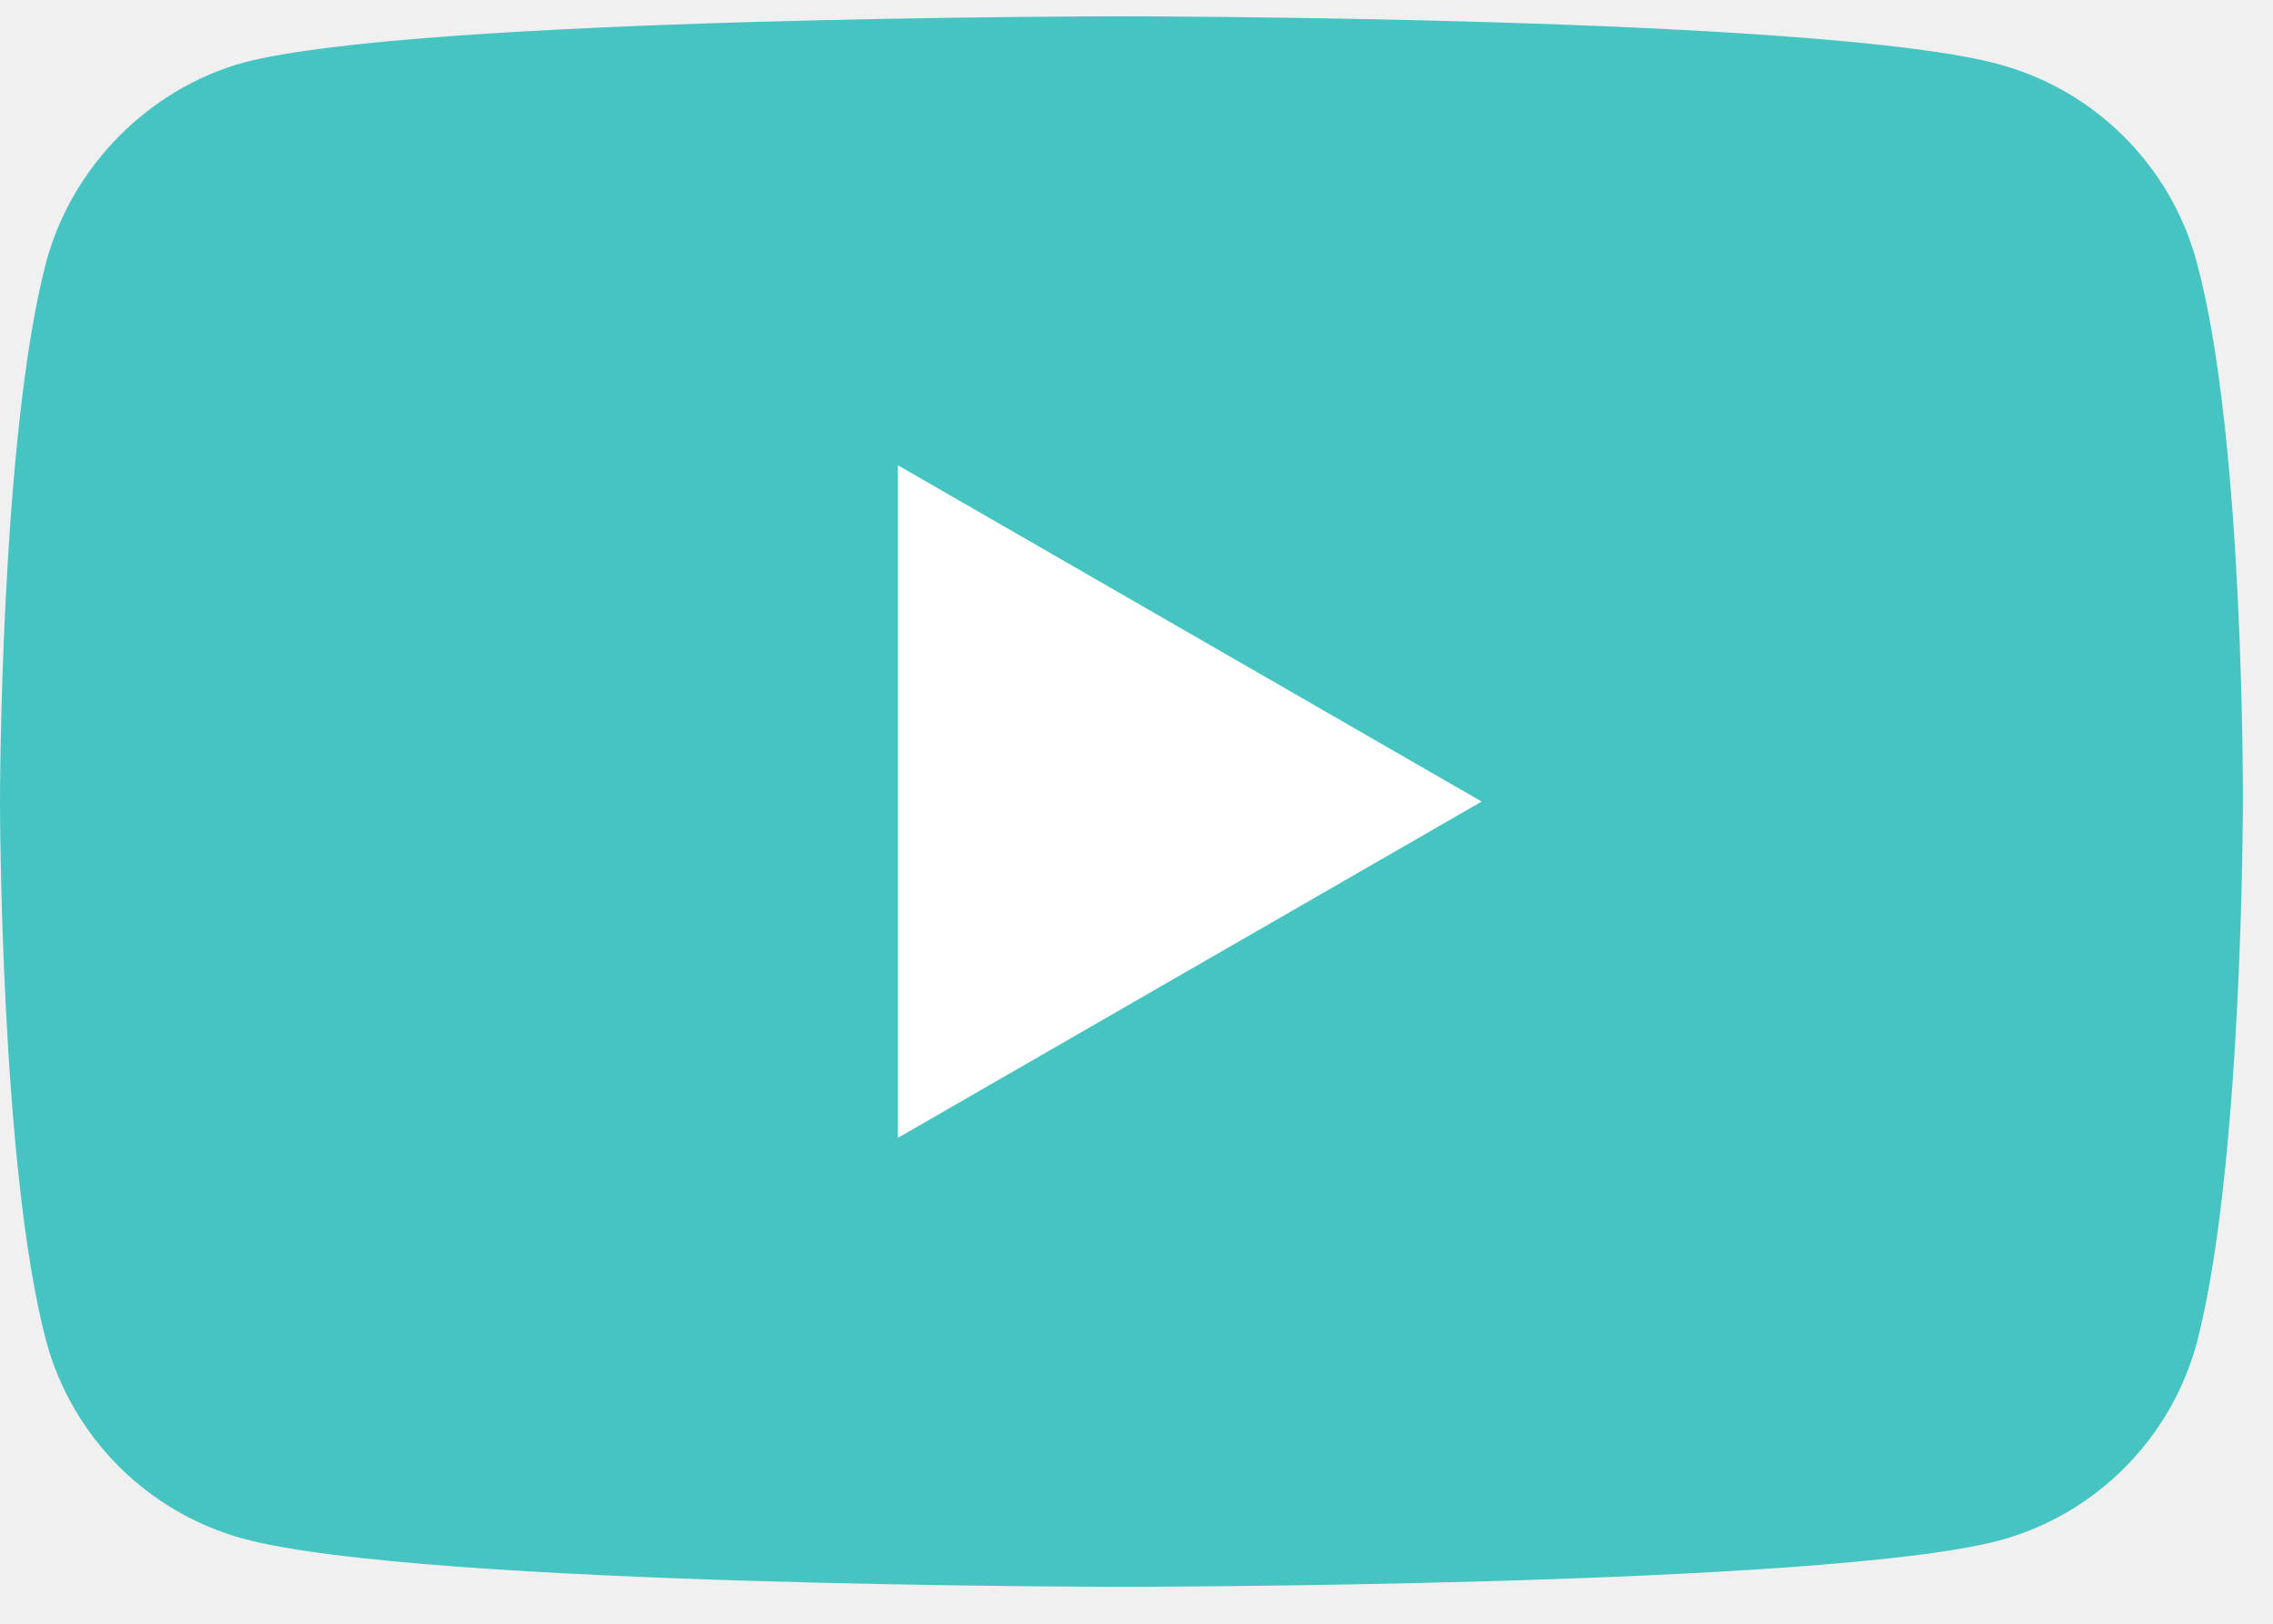
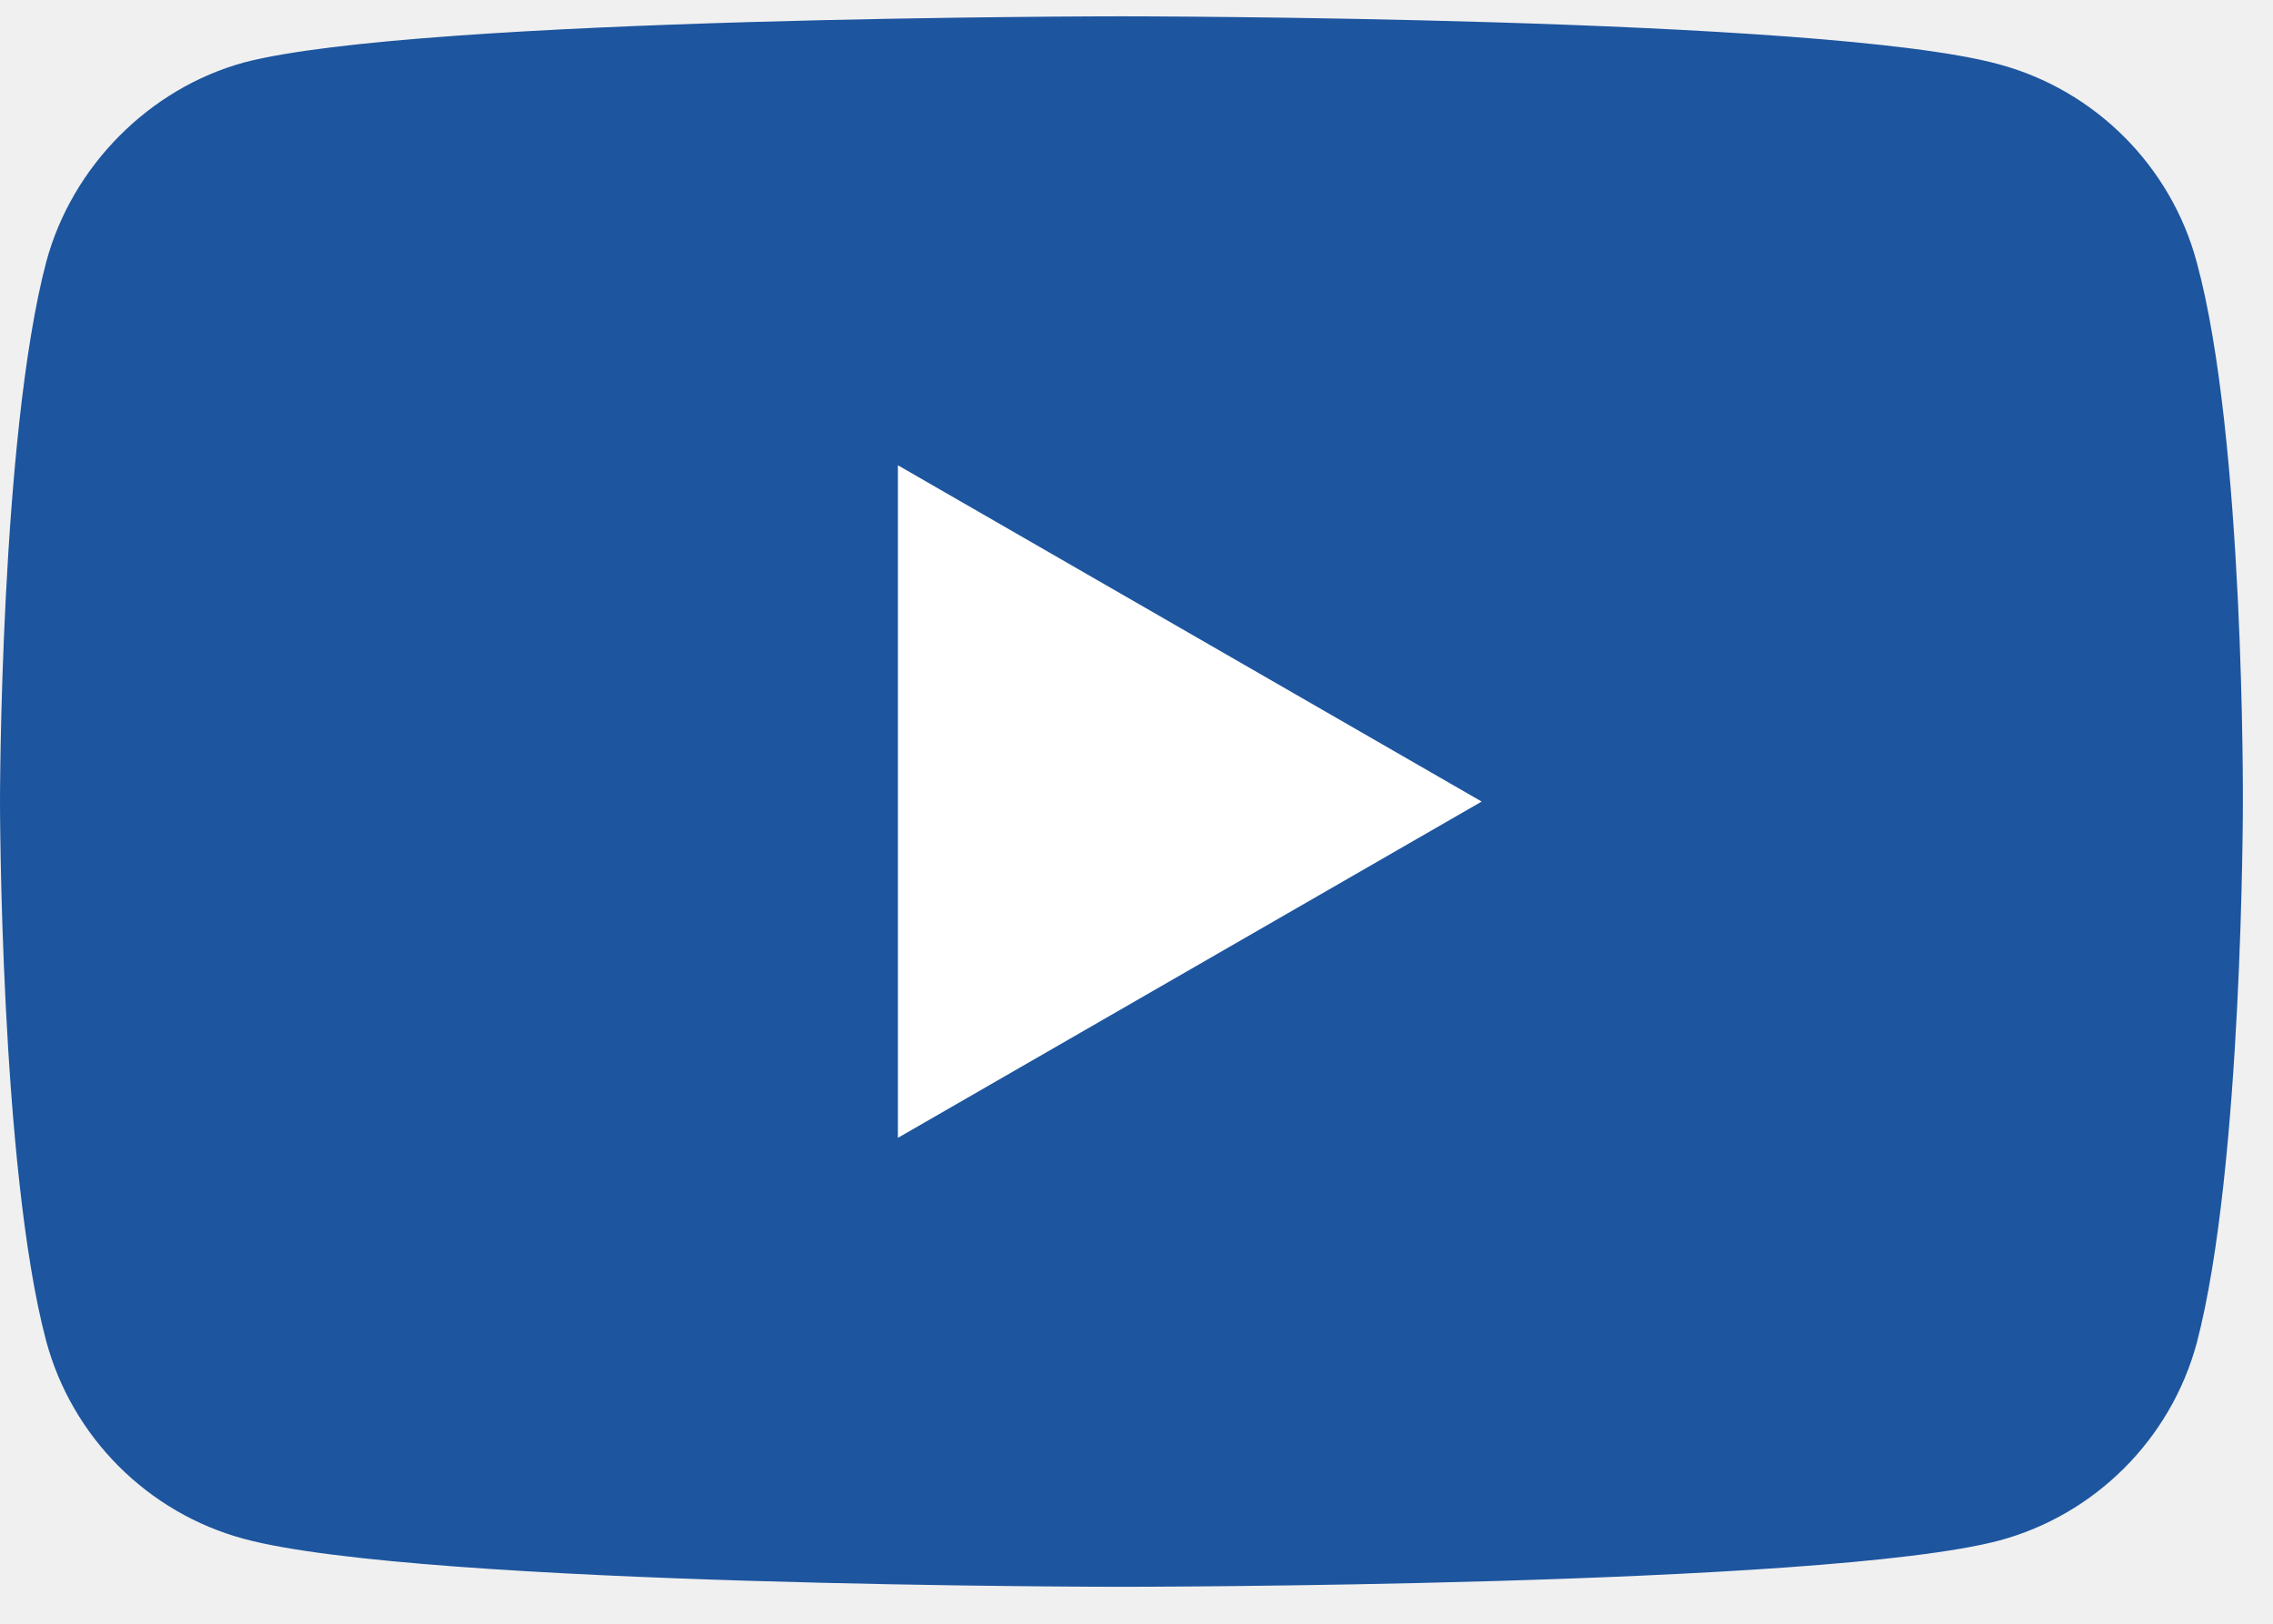
<svg xmlns="http://www.w3.org/2000/svg" width="28" height="20" viewBox="0 0 28 20" fill="none">
-   <path d="M27.06 3.228C26.742 2.044 25.808 1.111 24.625 0.792C22.463 0.201 13.815 0.201 13.815 0.201C13.815 0.201 5.166 0.201 3.004 0.77C1.843 1.088 0.887 2.044 0.569 3.228C0 5.39 0 9.873 0 9.873C0 9.873 0 14.379 0.569 16.518C0.888 17.702 1.821 18.635 3.004 18.954C5.189 19.545 13.815 19.545 13.815 19.545C13.815 19.545 22.463 19.545 24.625 18.976C25.809 18.658 26.742 17.725 27.061 16.541C27.629 14.379 27.629 9.896 27.629 9.896C27.629 9.896 27.652 5.39 27.06 3.228Z" fill="#46C4C2" />
+   <path d="M27.06 3.228C26.742 2.044 25.808 1.111 24.625 0.792C22.463 0.201 13.815 0.201 13.815 0.201C13.815 0.201 5.166 0.201 3.004 0.77C1.843 1.088 0.887 2.044 0.569 3.228C0 5.39 0 9.873 0 9.873C0 9.873 0 14.379 0.569 16.518C0.888 17.702 1.821 18.635 3.004 18.954C5.189 19.545 13.815 19.545 13.815 19.545C13.815 19.545 22.463 19.545 24.625 18.976C25.809 18.658 26.742 17.725 27.061 16.541C27.629 14.379 27.629 9.896 27.629 9.896C27.629 9.896 27.652 5.39 27.06 3.228Z" fill="#1d559f" />
  <path d="M11.061 14.015L18.252 9.873L11.061 5.731V14.015Z" fill="white" />
</svg>
